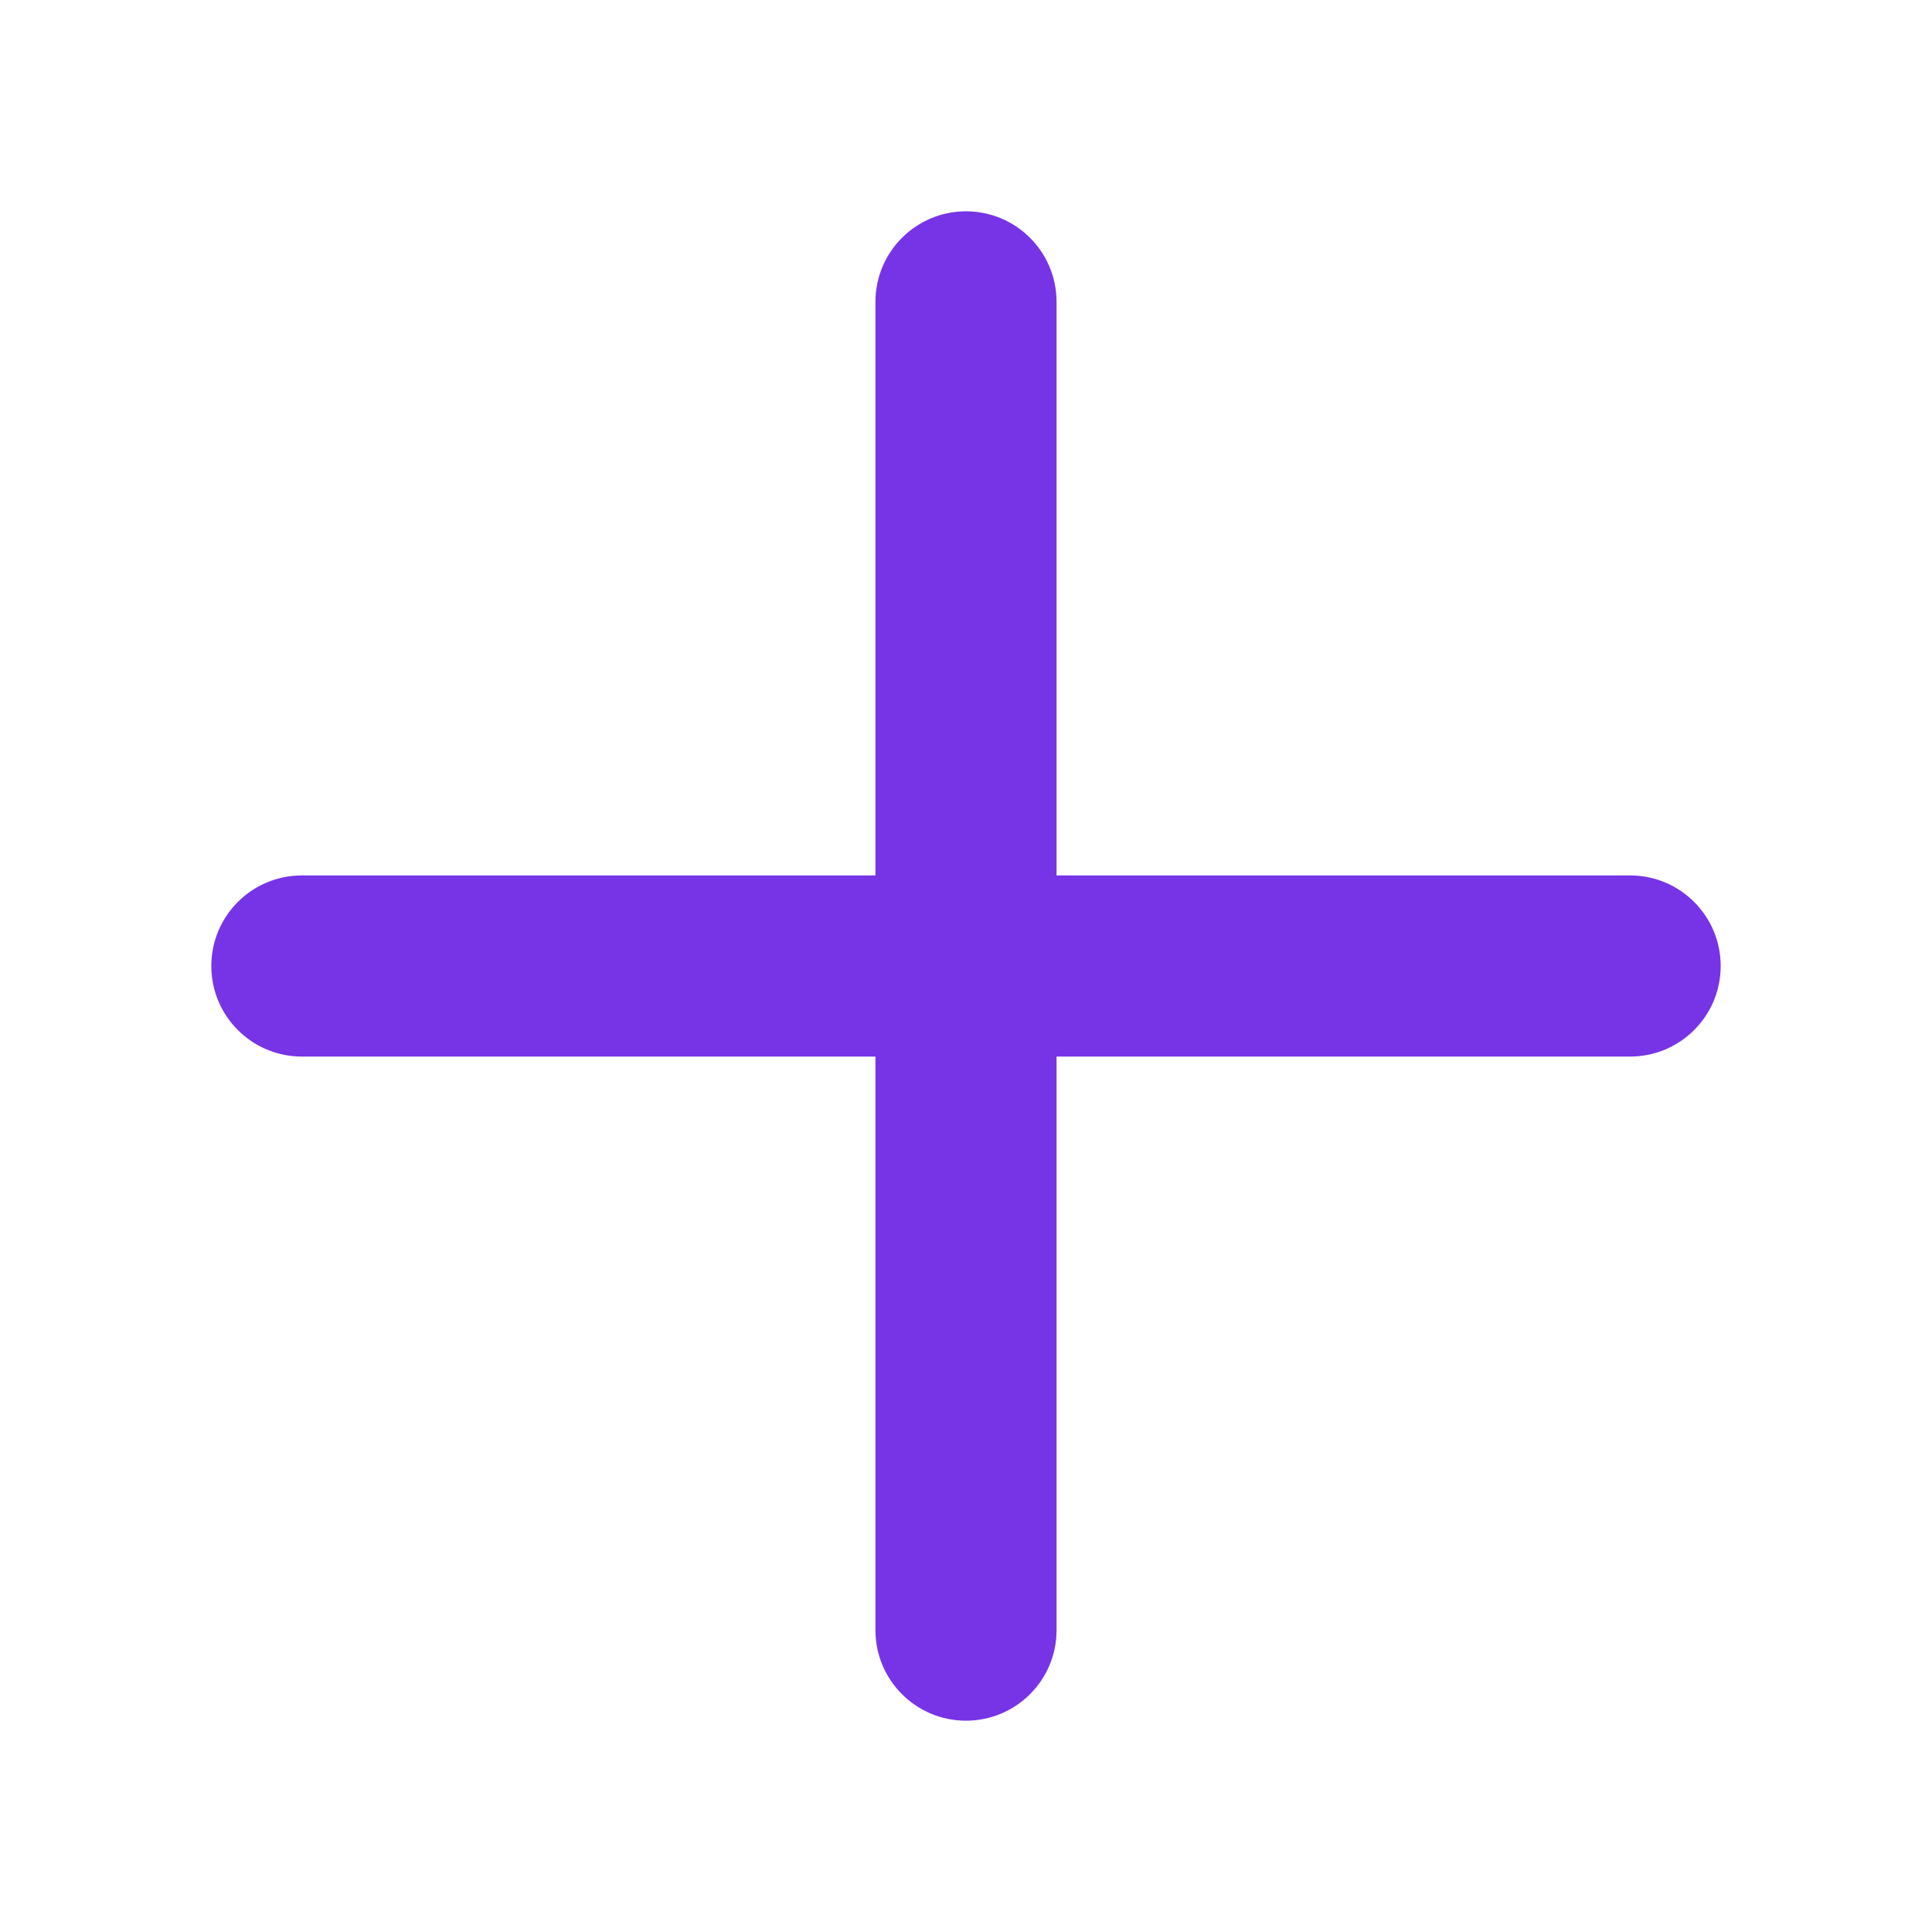
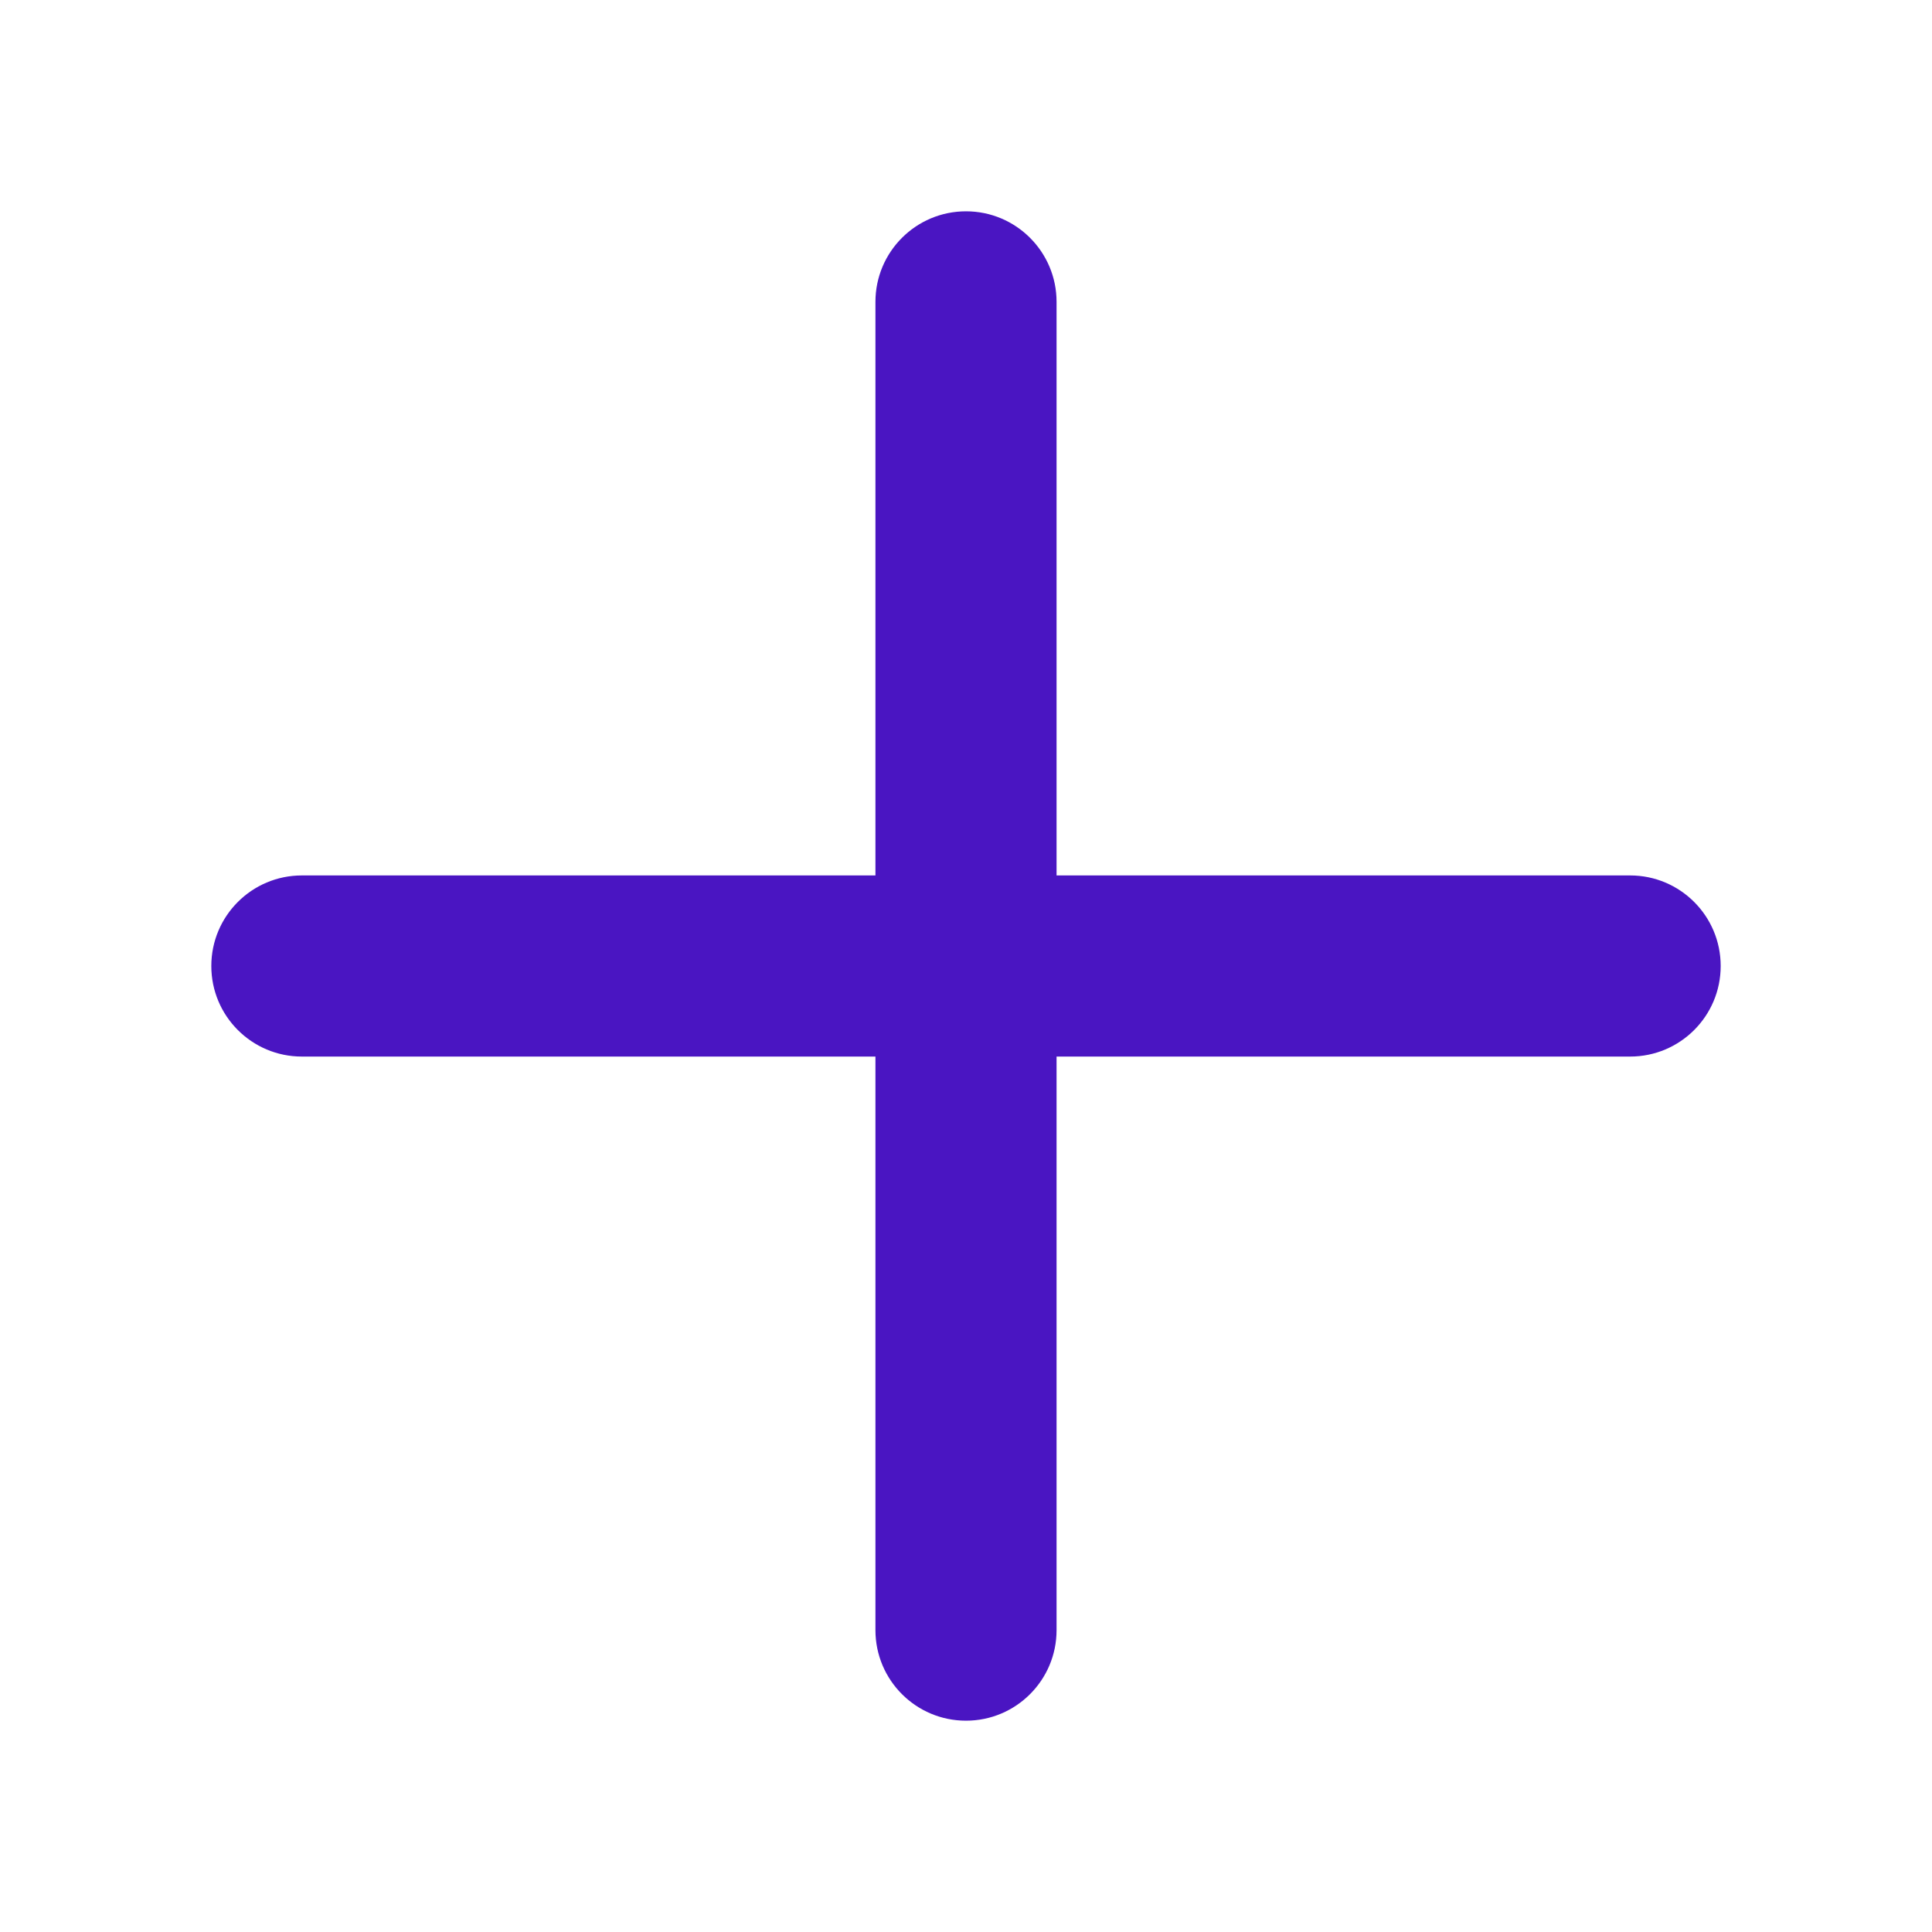
<svg xmlns="http://www.w3.org/2000/svg" width="24px" height="24px" viewBox="0 0 256 256">
-   <path fill="#7734E7" d="M228 128a12 12 0 0 1-12 12h-76v76a12 12 0 0 1-24 0v-76H40a12 12 0 0 1 0-24h76V40a12 12 0 0 1 24 0v76h76a12 12 0 0 1 12 12" />
+   <path fill="#4A15C2" d="M228 128a12 12 0 0 1-12 12h-76v76a12 12 0 0 1-24 0v-76H40a12 12 0 0 1 0-24h76V40a12 12 0 0 1 24 0v76h76a12 12 0 0 1 12 12" />
</svg>
